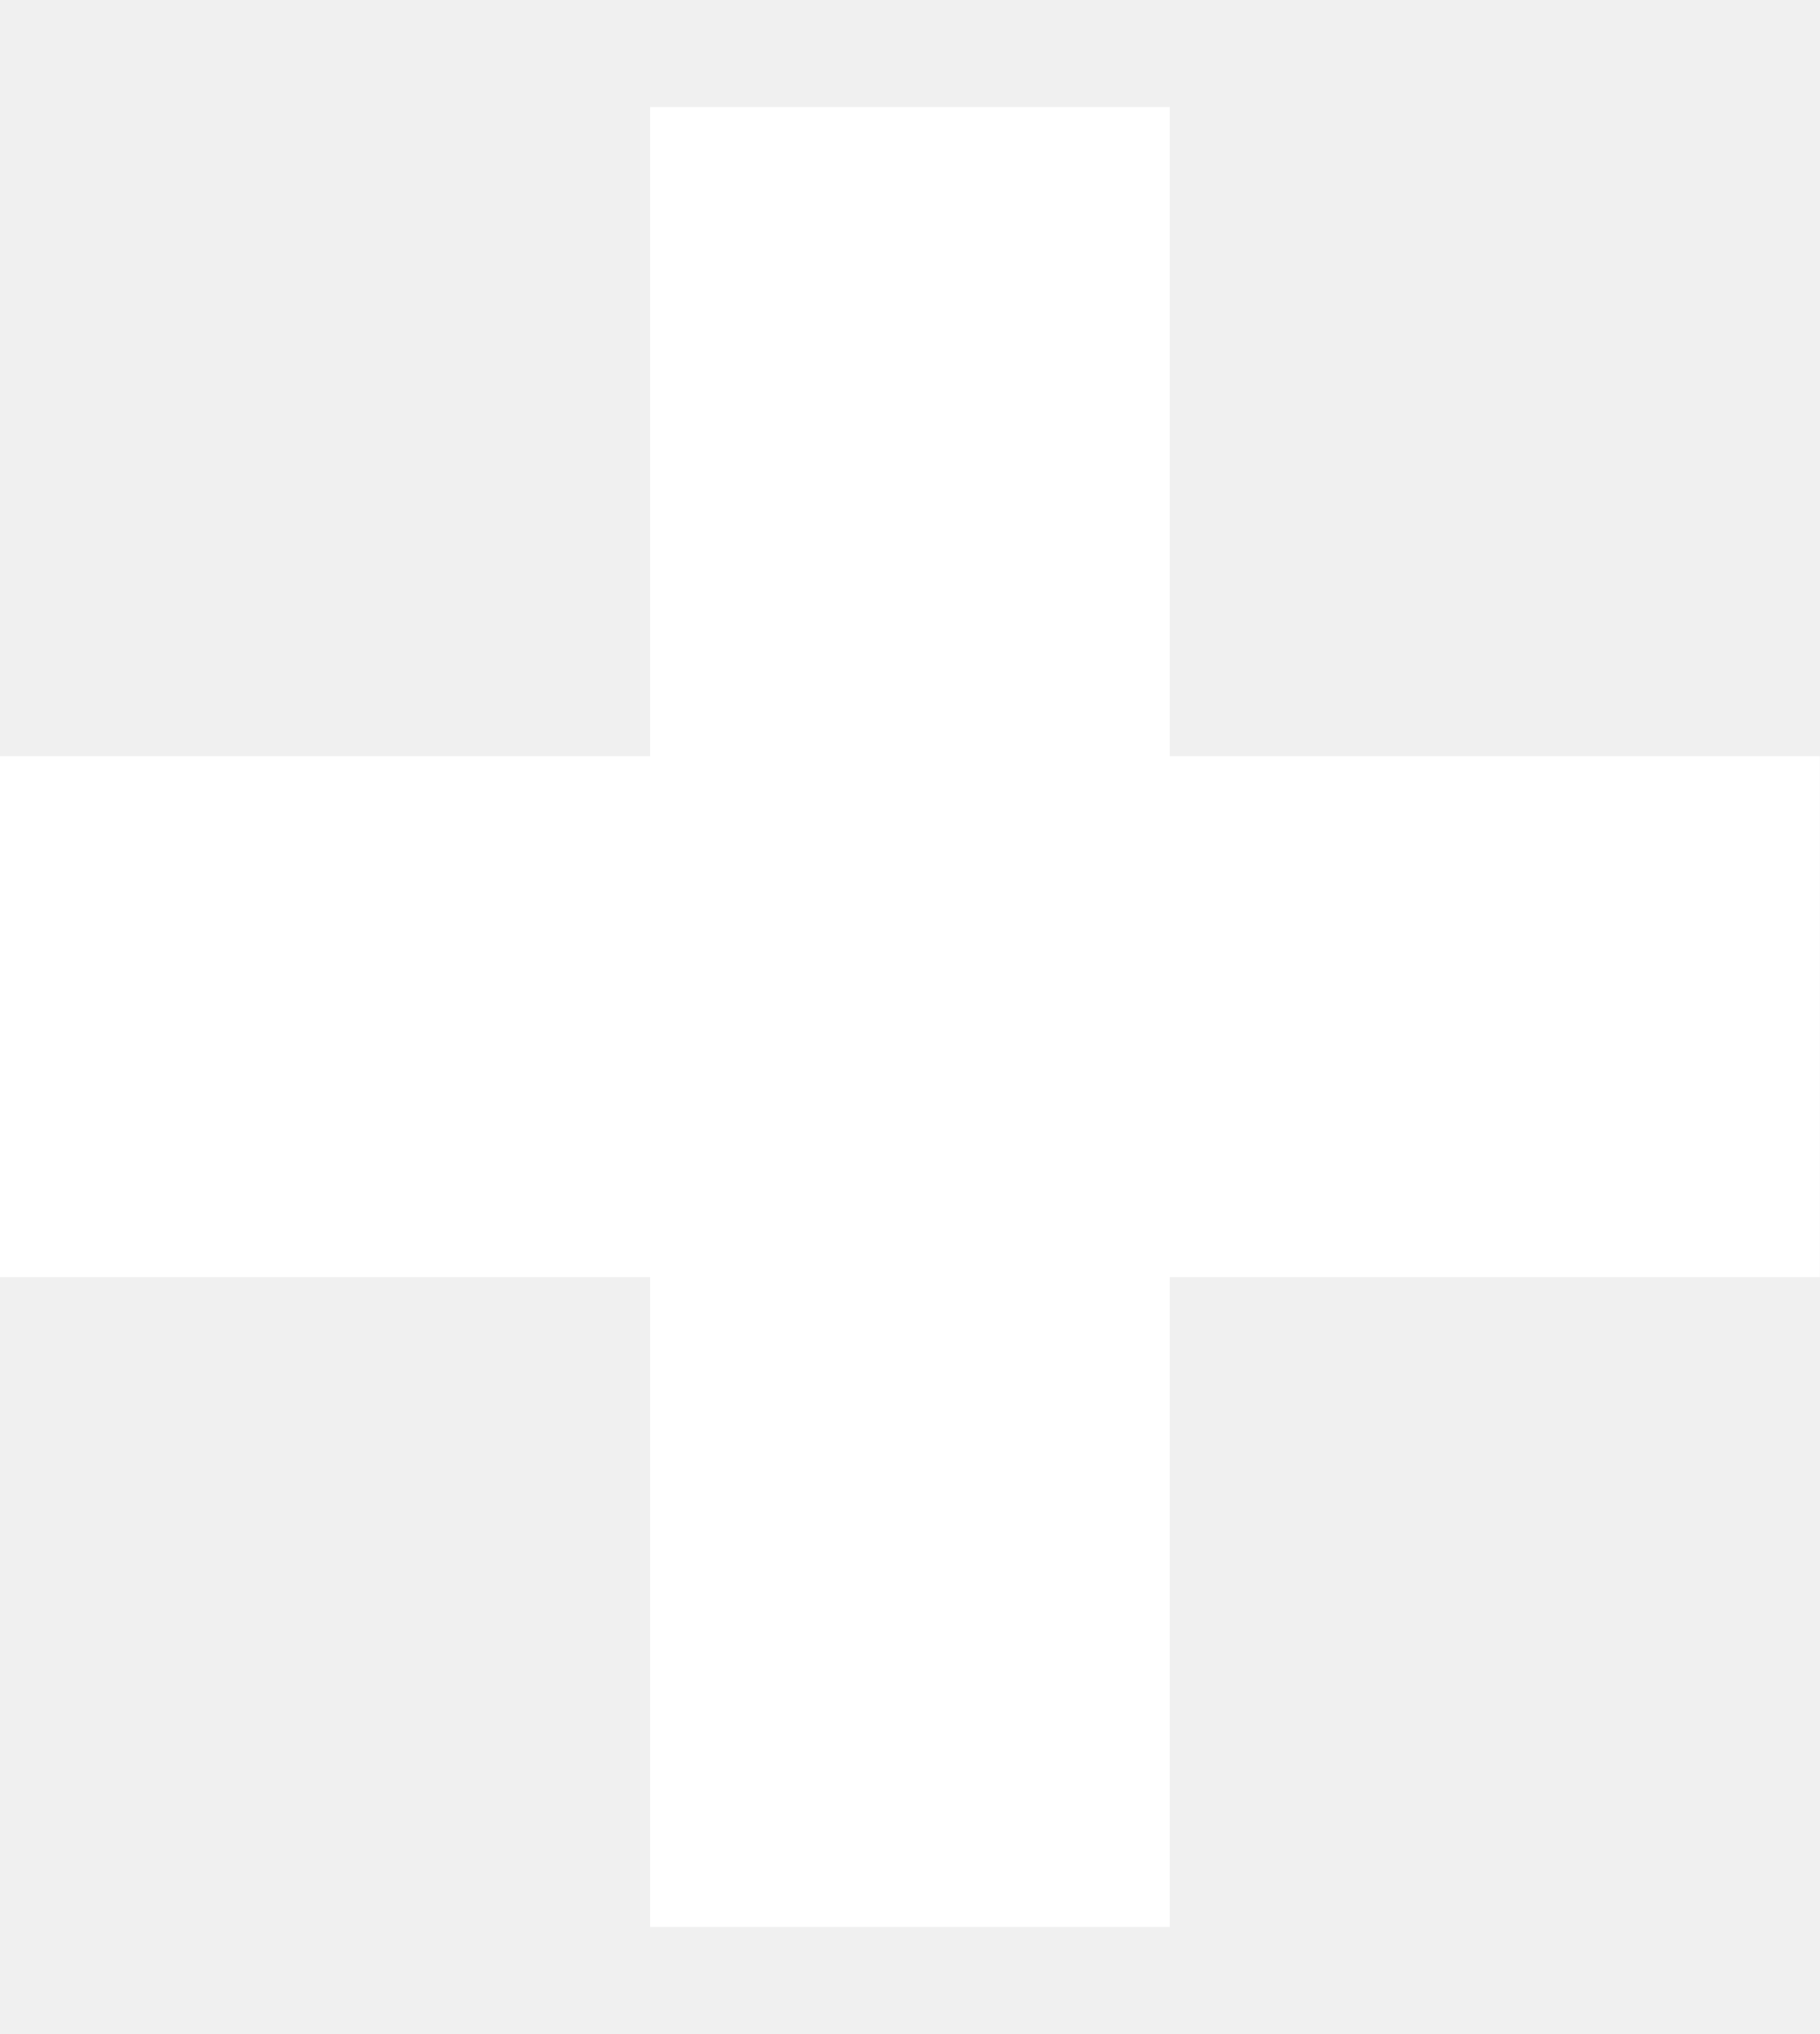
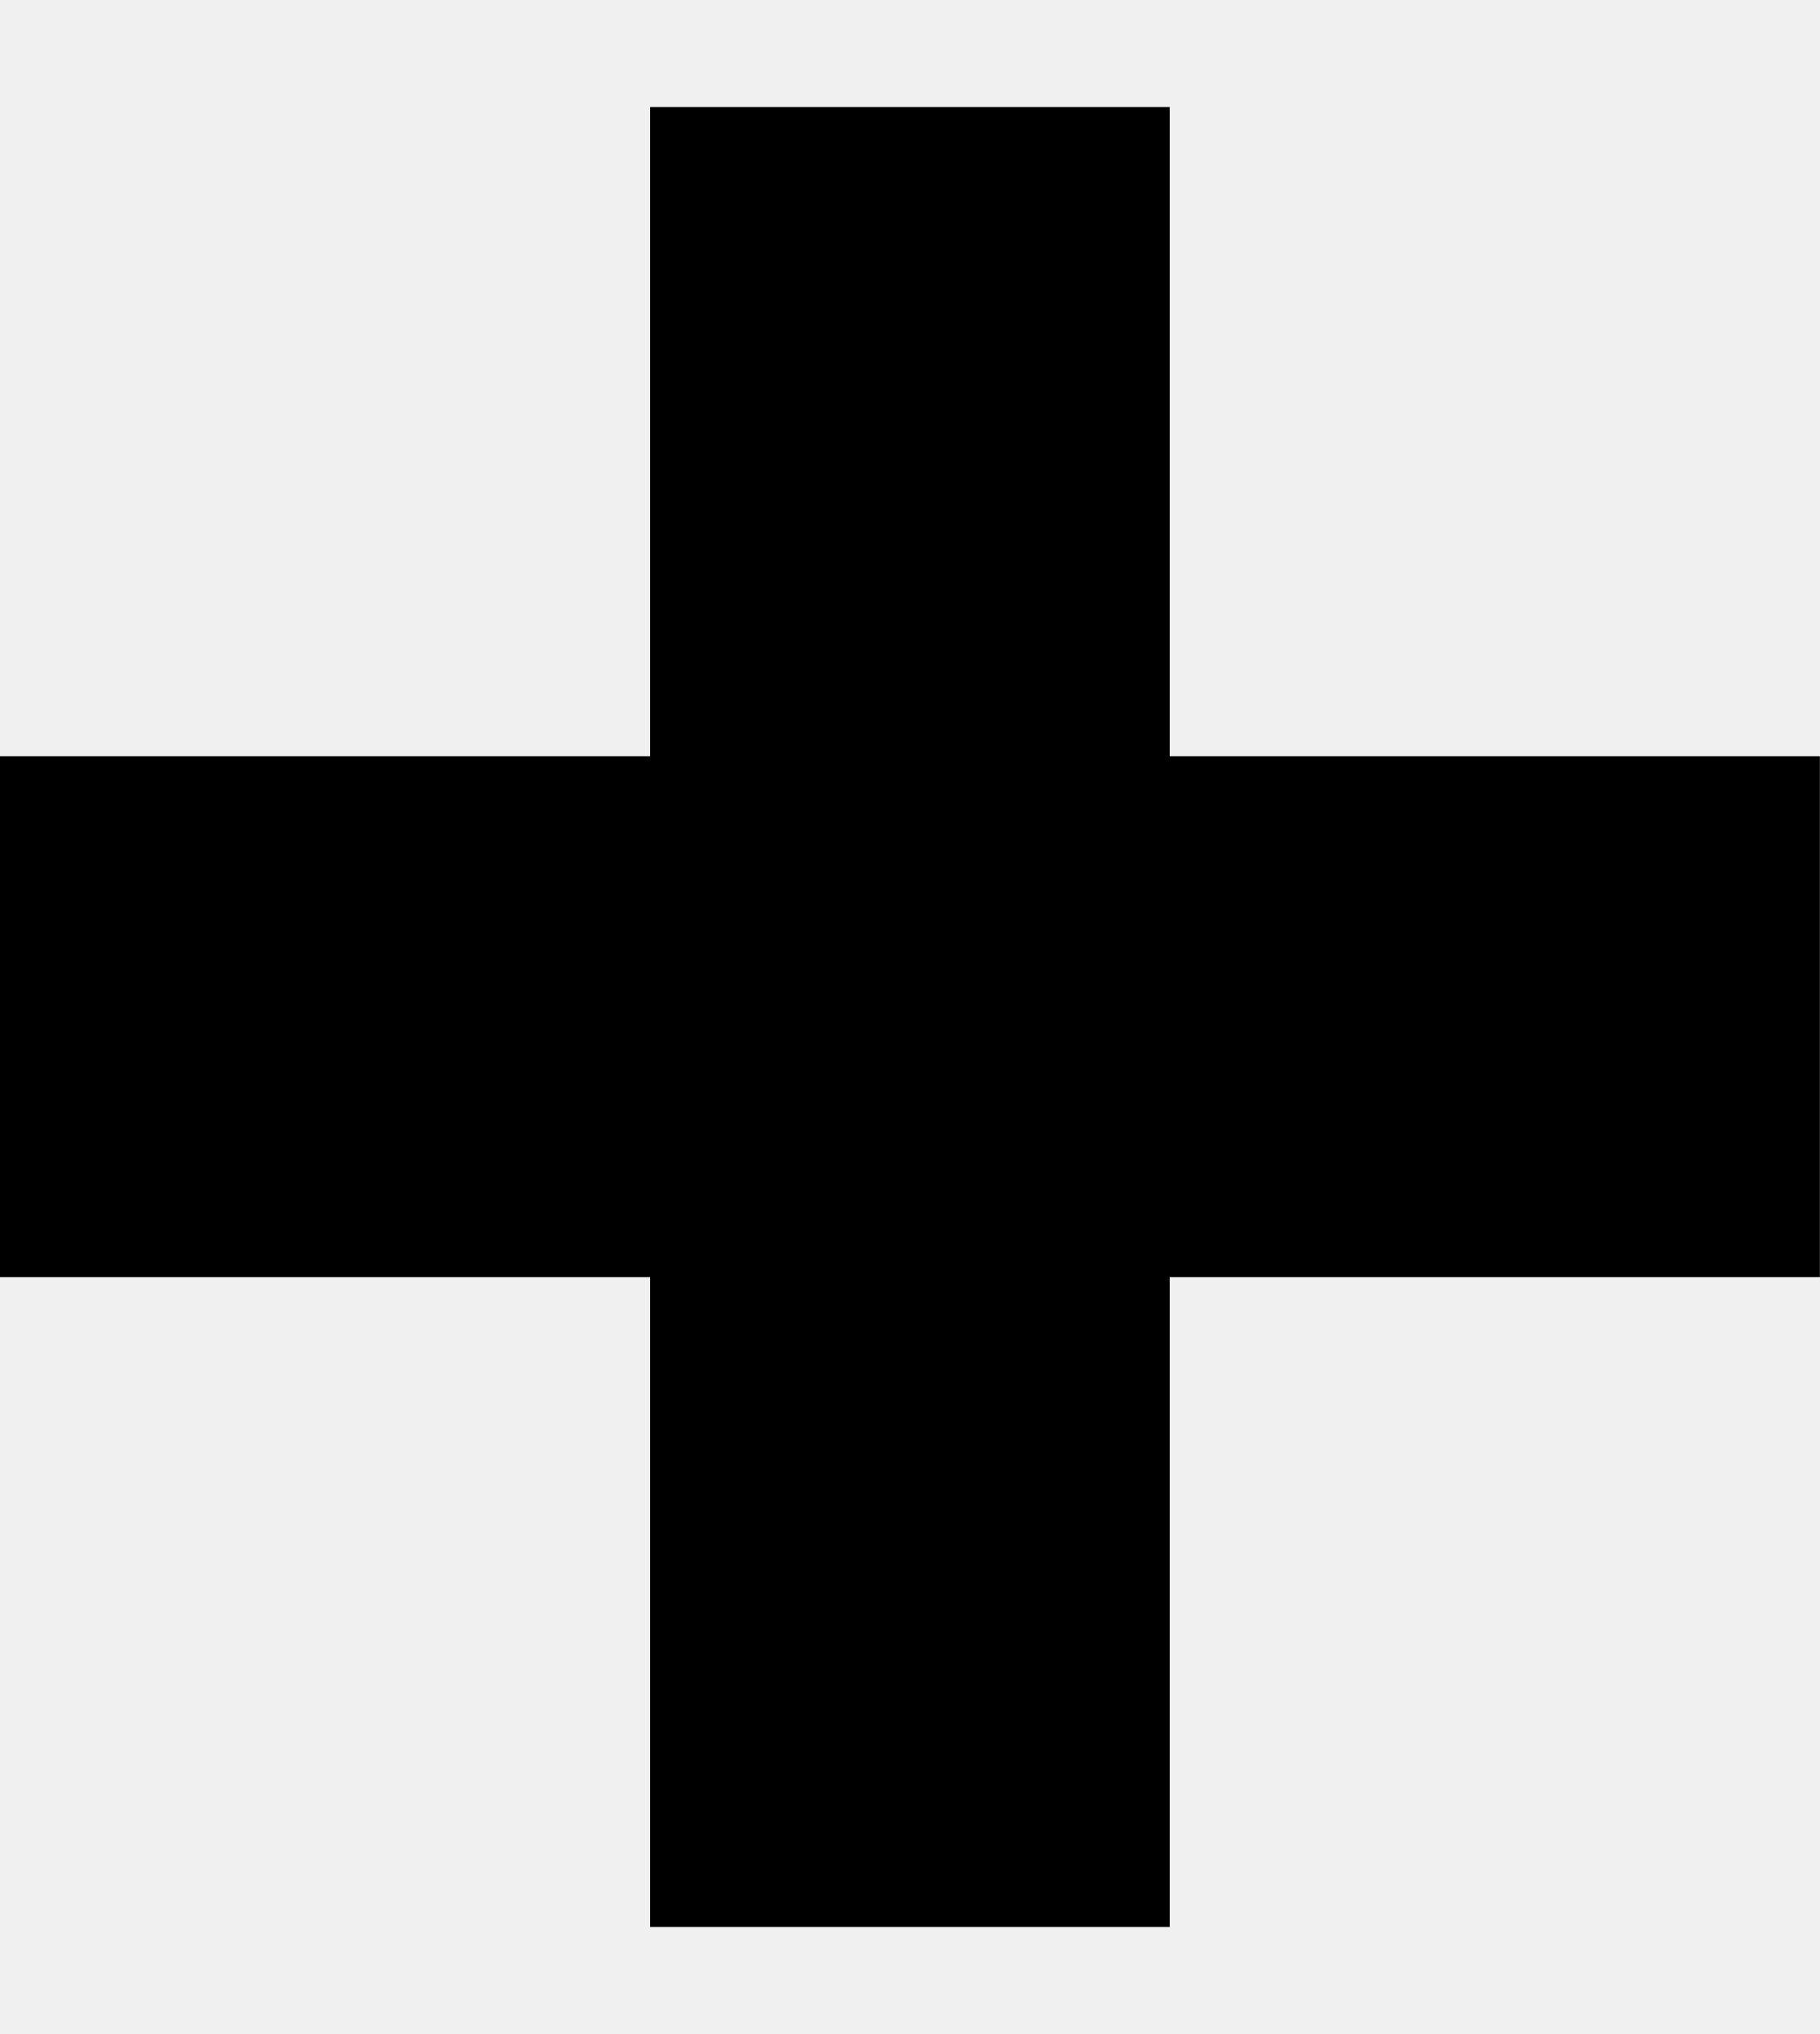
- <svg xmlns="http://www.w3.org/2000/svg" version="1.2" baseProfile="tiny" id="Слой_1" x="0px" y="0px" width="17px" height="19px" viewBox="0 0 17 19">
-   <polygon fill="#FFFFFF" points="17,11.93 10.927,11.93 10.927,18 6.073,18 6.073,11.93 0,11.93 0,7.064 6.073,7.064 6.073,1   10.927,1 10.927,7.064 17,7.064 " />
+ <svg xmlns="http://www.w3.org/2000/svg" version="1.2" width="17px" height="19px" viewBox="0 0 17 19">
+   <polygon points="17,11.93 10.927,11.93 10.927,18 6.073,18 6.073,11.93 0,11.93 0,7.064 6.073,7.064 6.073,1 10.927,1 10.927,7.064 17,7.064 " />
</svg>
